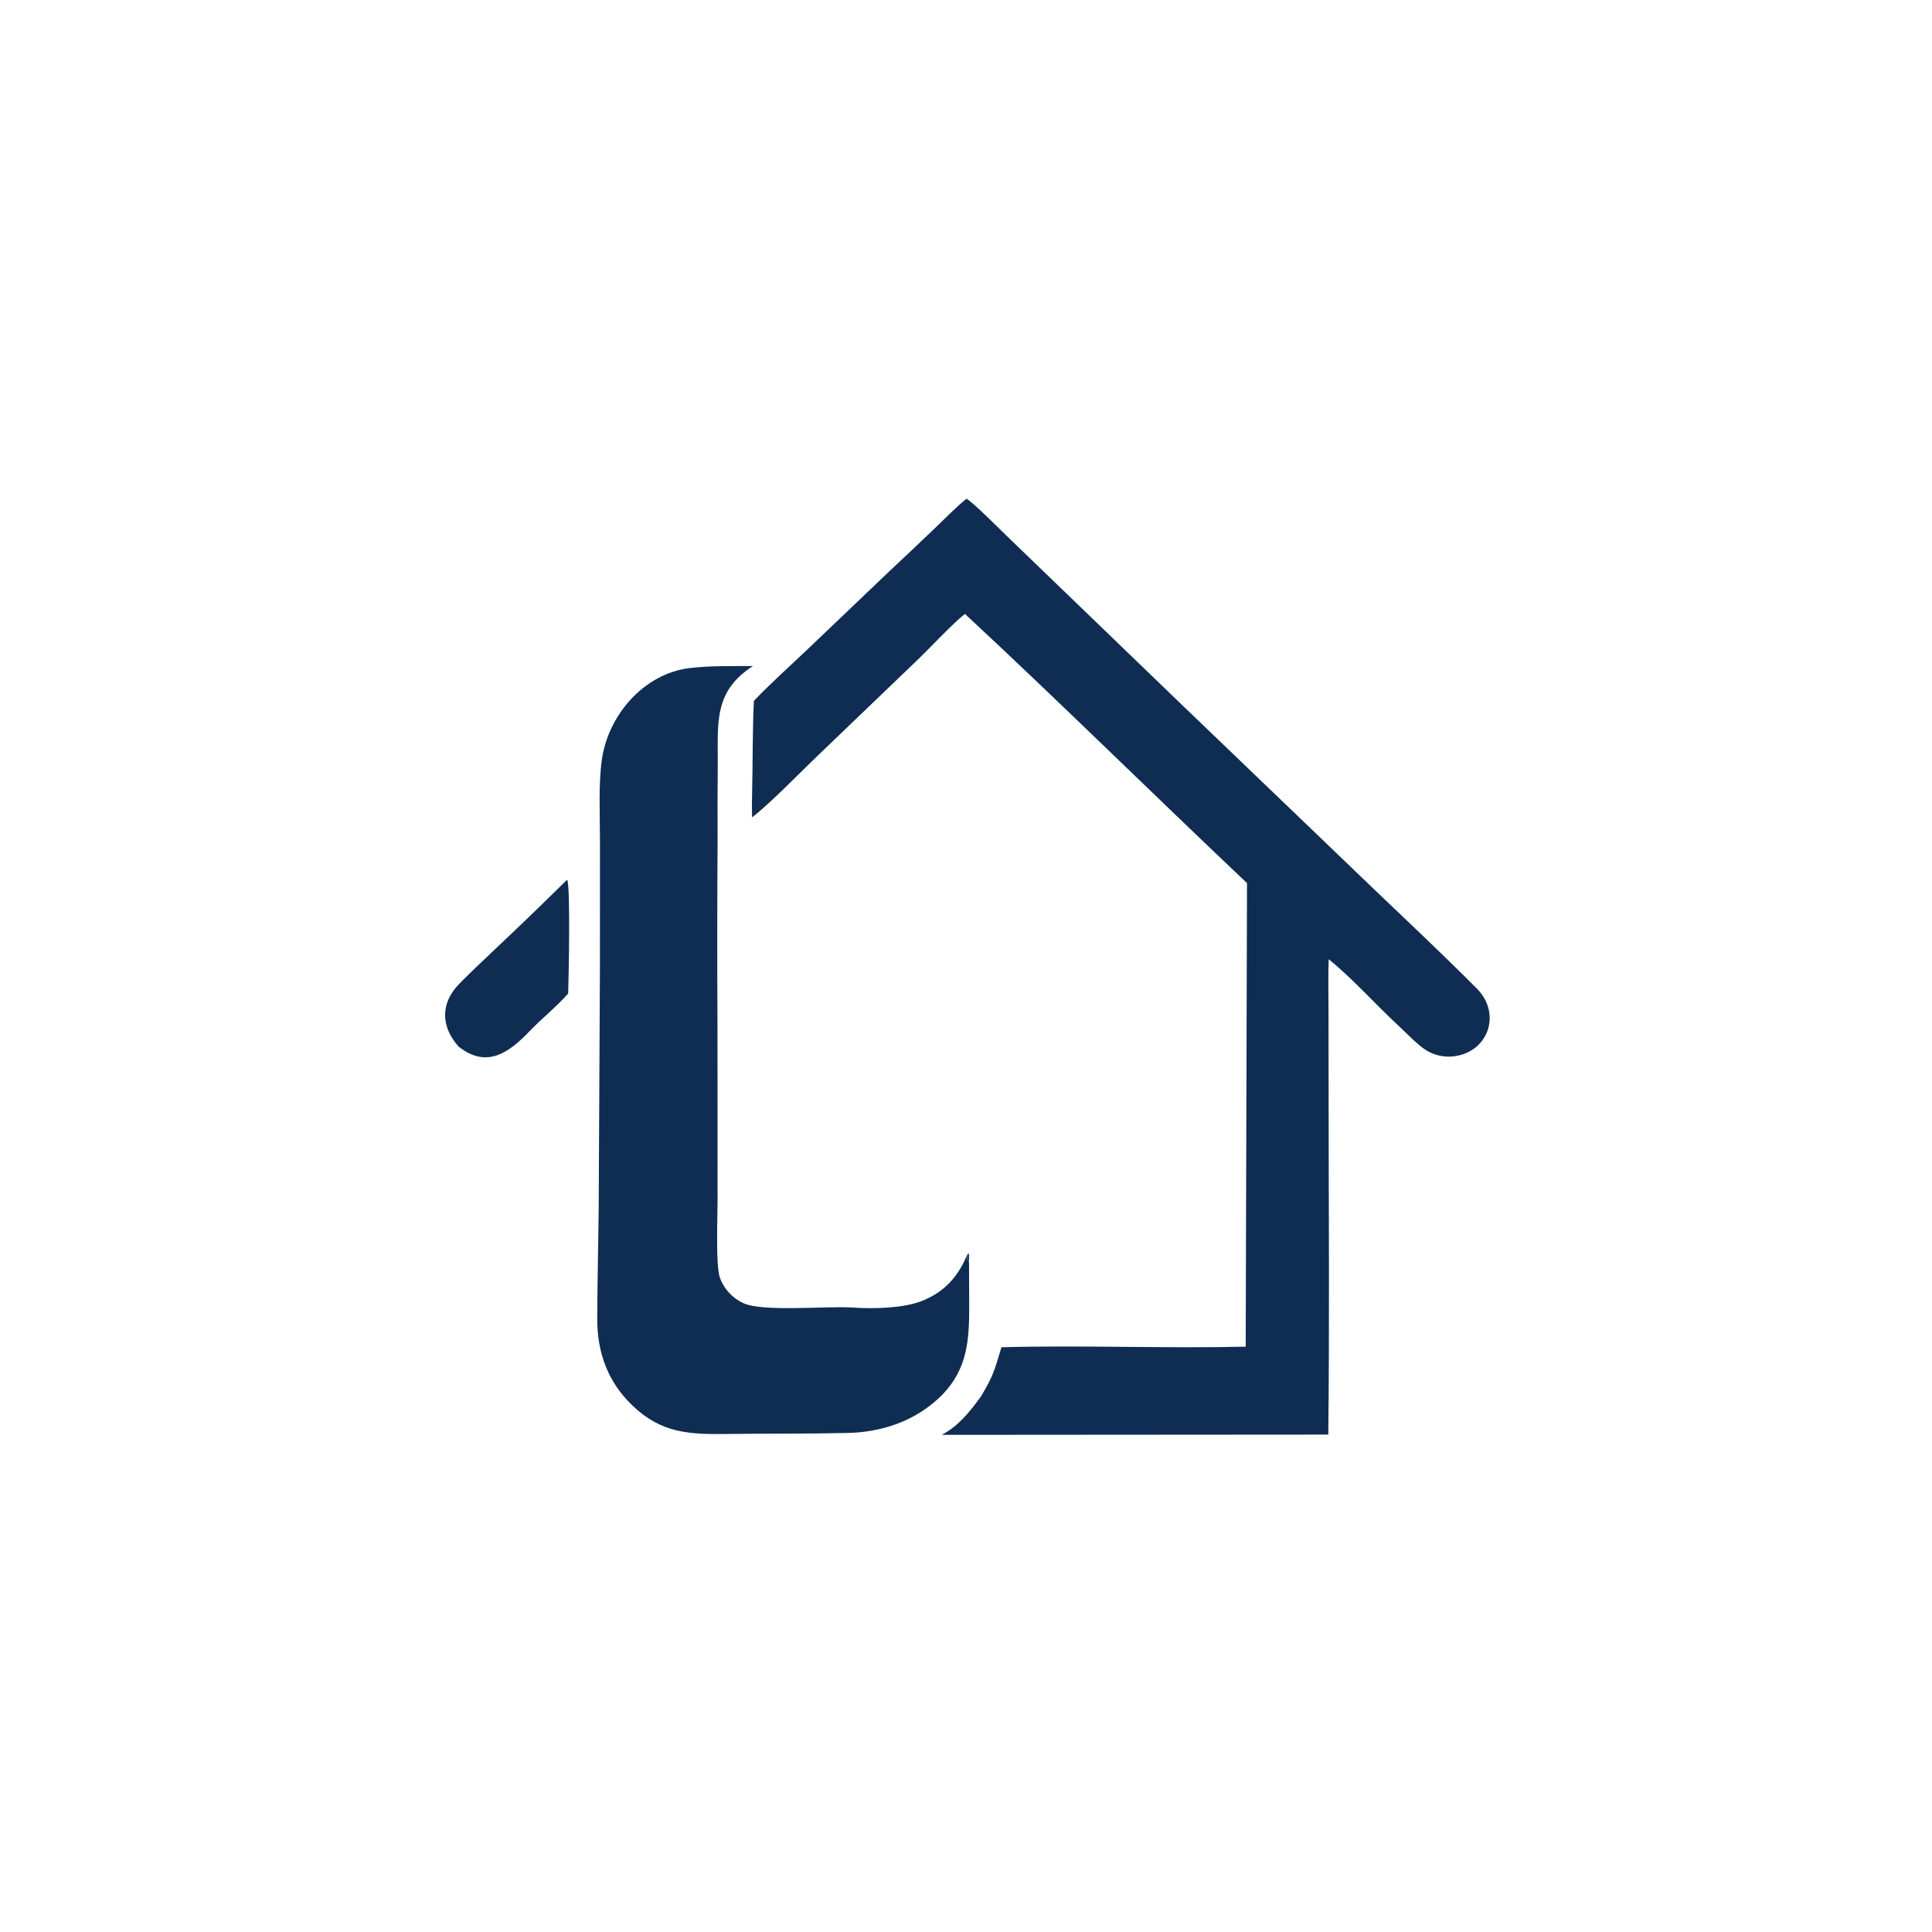
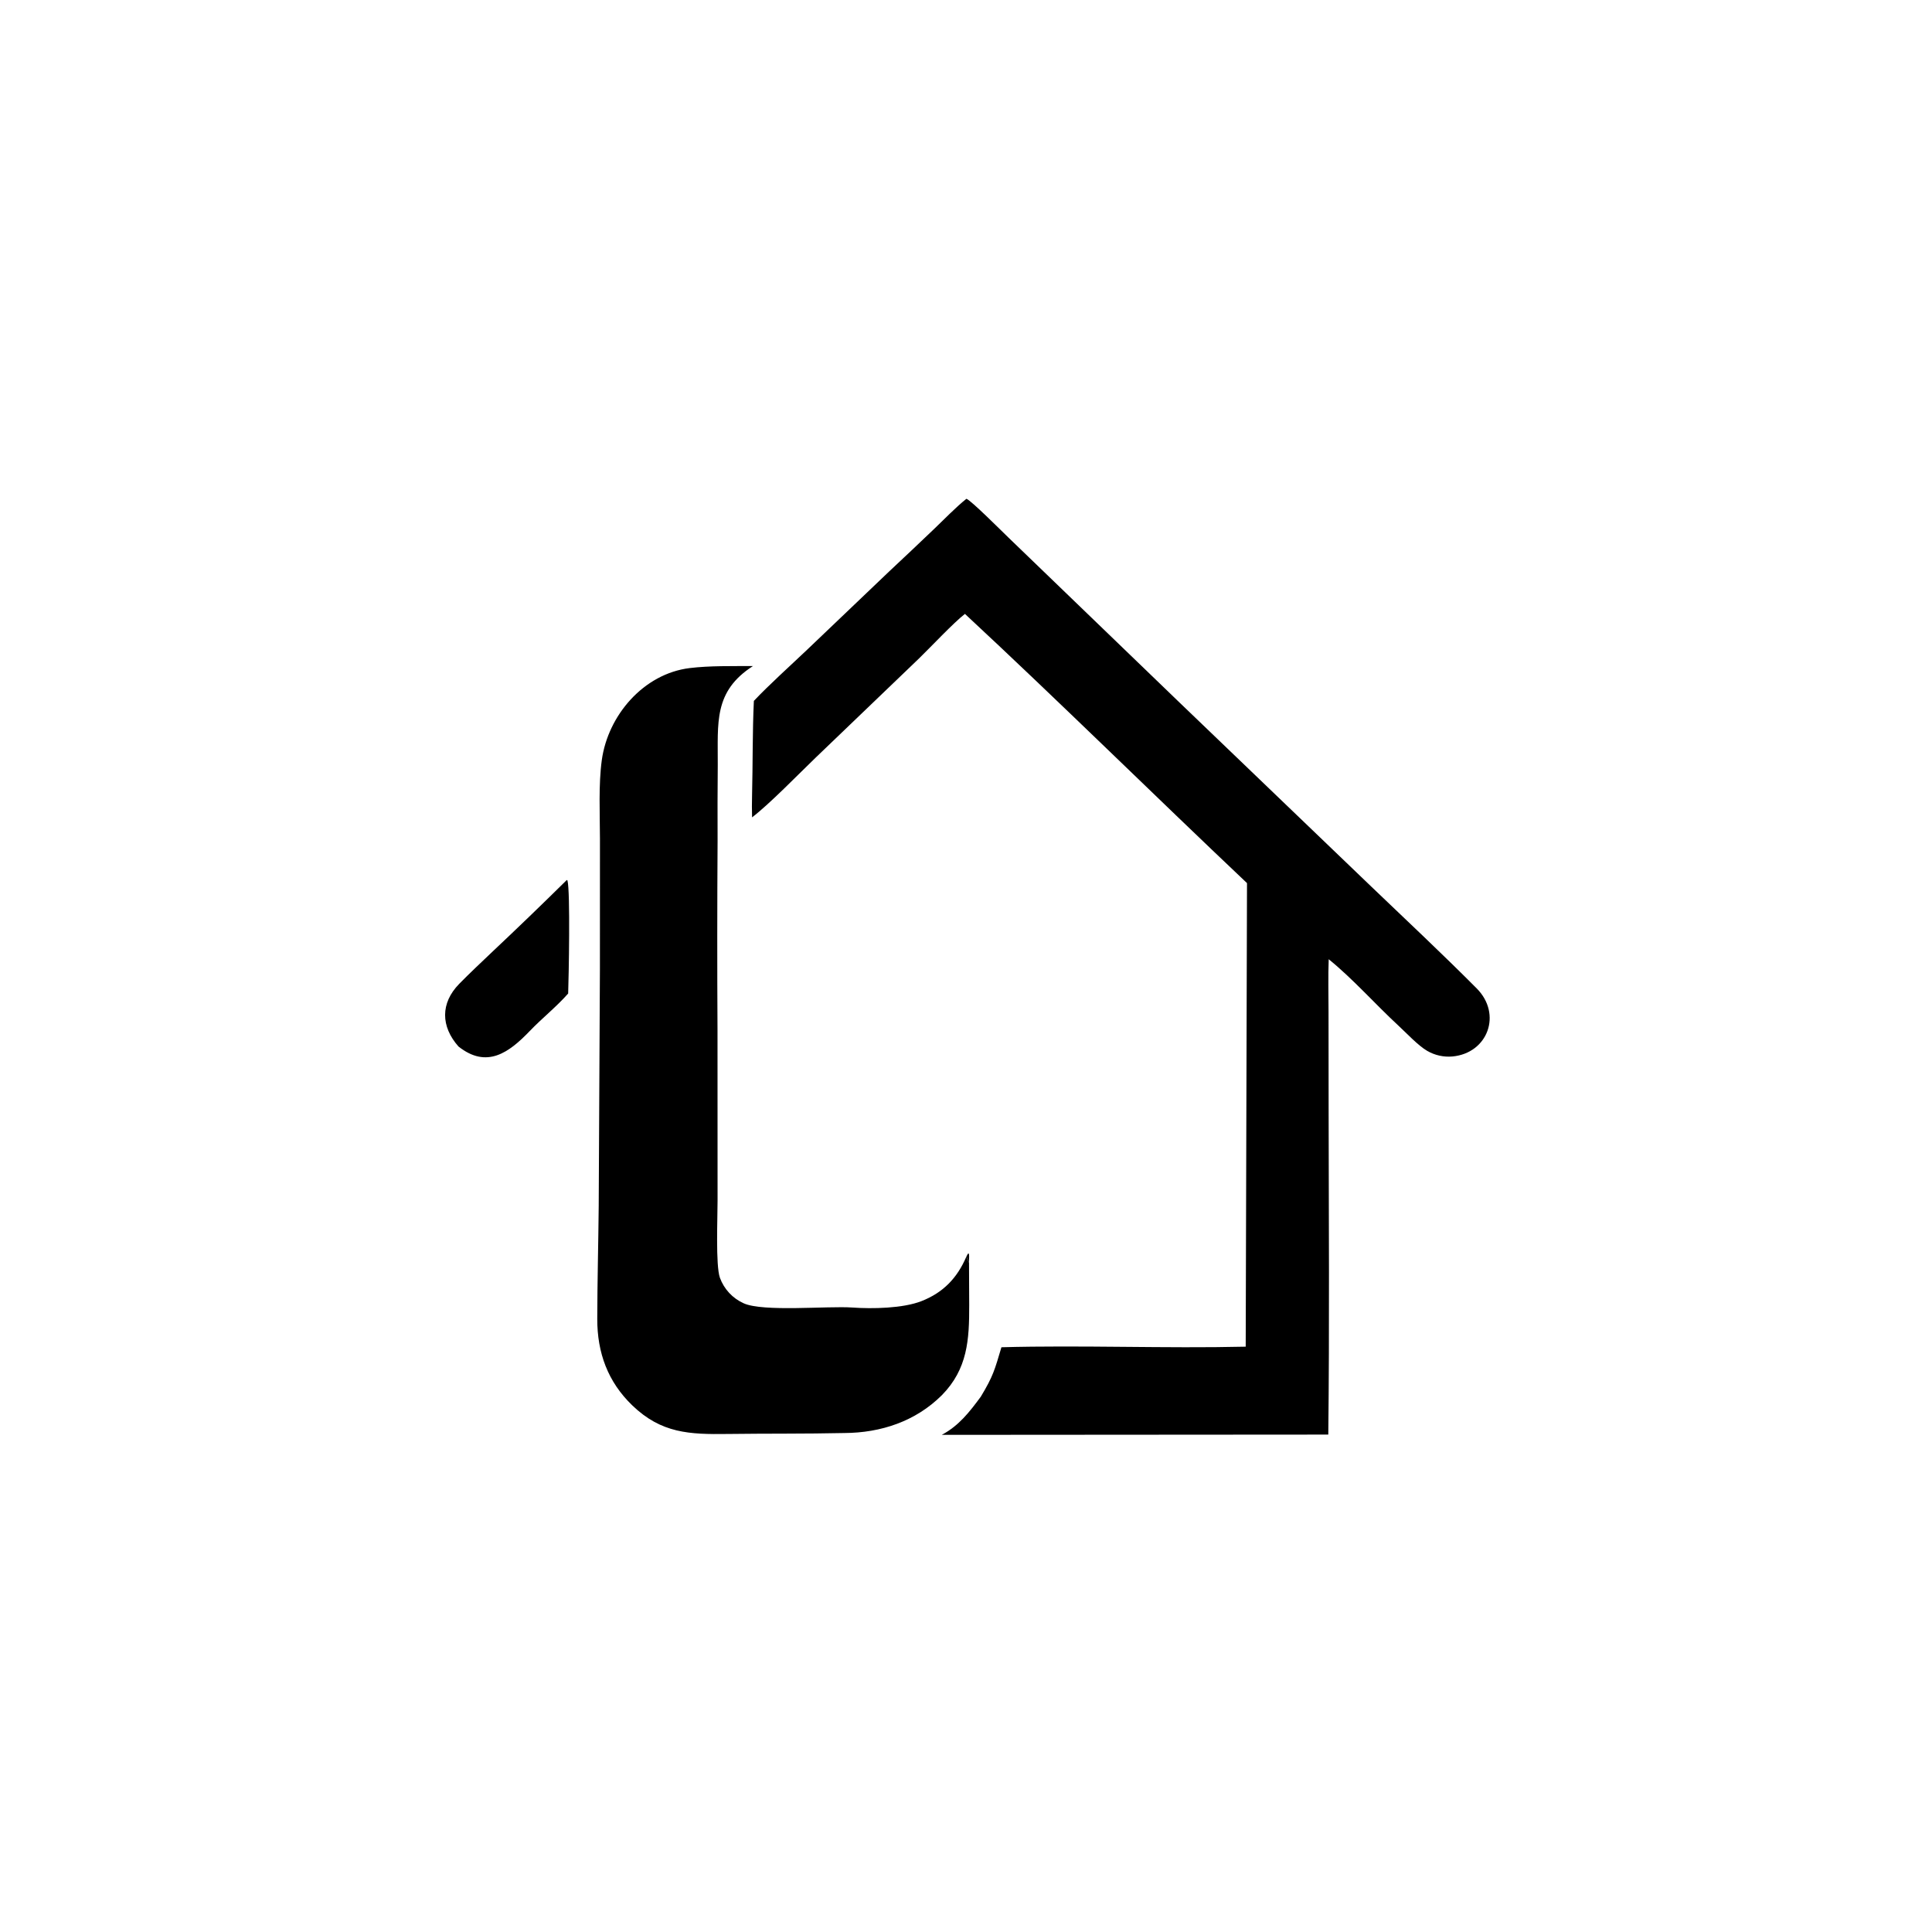
- <svg xmlns="http://www.w3.org/2000/svg" width="1024" height="1024" viewBox="0 0 1024 1024">
-   <path fill="#0F2D52" d="M512.224 264.366C514.577 265.085 531.203 281.769 534.567 284.988L625.26 372.443L726.912 470.008C745.601 487.895 764.426 505.53 782.675 523.873C796.257 537.525 788.577 558.155 769.897 559.948C765.213 560.379 760.511 559.341 756.443 556.98C751.784 554.328 745.268 547.375 741.088 543.51C728.879 532.222 717.111 518.846 704.239 508.409C703.895 517.162 704.144 527.352 704.147 536.191L704.198 588.093C704.286 644.957 704.662 703.577 704.023 760.36L499.134 760.502C508.211 755.688 513.799 748.447 519.827 740.298C526.477 729.258 527.203 726.045 530.78 714.072C573.426 712.917 617.596 714.747 660.248 713.766L660.936 468.062C611.04 420.852 561.608 372.023 511.438 325.378C505.378 330.077 493.278 343 487.11 348.983L432.291 401.585C423.31 410.226 407.883 426.144 398.615 433.212C398.489 429.409 398.51 425.528 398.605 421.723C399.024 405.032 398.782 388.156 399.564 371.489C407.54 363.018 419.179 352.561 427.717 344.44L471.262 302.889C479.275 295.403 487.245 287.87 495.171 280.292C500.236 275.426 506.904 268.592 512.224 264.366Z" />
-   <path fill="#0F2D52" d="M513.588 669.19C513.592 669.291 513.596 669.392 513.6 669.493L513.7 691.669C513.751 710.123 512.863 725.57 499.202 739.486C485.263 753.353 466.895 759.426 447.557 759.532C426.962 759.988 406.185 759.763 385.616 760.036C365.433 760.304 350.528 759.728 335.117 744.878C322.17 732.403 316.528 717.002 316.562 699.039C316.6 679.16 317.141 659.203 317.328 639.299L317.969 513.375L317.987 444.583C317.966 431.265 317.183 415.883 318.964 402.89C322.22 379.145 341.121 357.087 365.553 354.093C376.158 352.794 388.21 353.087 399.076 353.027C378.125 366.494 380.551 383.086 380.427 405.468C380.306 418.817 380.277 432.166 380.337 445.515C380.121 479.075 380.106 512.636 380.294 546.196L380.327 636.393C380.356 644.824 379.238 670.689 381.563 677.237C383.762 683.265 388.307 688.147 394.163 690.772C404.45 695.449 438.853 692.102 451.751 693.018C462.294 693.766 478.542 693.493 488.407 689.623C499.871 685.126 507.315 677.443 512.155 666.114C512.749 667.244 513.084 668.013 513.588 669.19Z" />
-   <path fill="#0F2D52" d="M300.433 466.395L300.785 466.739C302.312 472.592 301.454 518.104 301.14 526.585C294.779 533.789 287.376 539.587 280.806 546.435C269.756 557.952 258.02 566.579 242.994 554.659C233.615 544.054 233.359 531.712 243.403 521.458C249.128 515.613 255.066 510.075 260.988 504.426C274.29 491.909 287.439 479.231 300.433 466.395Z" />
-   <path fill="#263E54" fill-opacity="0.976" d="M512.155 666.114C514.105 661.742 513.62 666.686 513.597 668.56L513.588 669.19C513.084 668.013 512.749 667.244 512.155 666.114Z" />
+ <svg xmlns="http://www.w3.org/2000/svg" viewBox="0 0 1024 1024" preserveAspectRatio="xMidYMid meet">
+   <path fill="currentColor" d="M512.224 264.366C514.577 265.085 531.203 281.769 534.567 284.988L625.26 372.443L726.912 470.008C745.601 487.895 764.426 505.53 782.675 523.873C796.257 537.525 788.577 558.155 769.897 559.948C765.213 560.379 760.511 559.341 756.443 556.98C751.784 554.328 745.268 547.375 741.088 543.51C728.879 532.222 717.111 518.846 704.239 508.409C703.895 517.162 704.144 527.352 704.147 536.191L704.198 588.093C704.286 644.957 704.662 703.577 704.023 760.36L499.134 760.502C508.211 755.688 513.799 748.447 519.827 740.298C526.477 729.258 527.203 726.045 530.78 714.072C573.426 712.917 617.596 714.747 660.248 713.766L660.936 468.062C611.04 420.852 561.608 372.023 511.438 325.378C505.378 330.077 493.278 343 487.11 348.983L432.291 401.585C423.31 410.226 407.883 426.144 398.615 433.212C398.489 429.409 398.51 425.528 398.605 421.723C399.024 405.032 398.782 388.156 399.564 371.489C407.54 363.018 419.179 352.561 427.717 344.44L471.262 302.889C479.275 295.403 487.245 287.87 495.171 280.292C500.236 275.426 506.904 268.592 512.224 264.366Z" />
+   <path fill="currentColor" d="M513.588 669.19C513.592 669.291 513.596 669.392 513.6 669.493L513.7 691.669C513.751 710.123 512.863 725.57 499.202 739.486C485.263 753.353 466.895 759.426 447.557 759.532C426.962 759.988 406.185 759.763 385.616 760.036C365.433 760.304 350.528 759.728 335.117 744.878C322.17 732.403 316.528 717.002 316.562 699.039C316.6 679.16 317.141 659.203 317.328 639.299L317.969 513.375L317.987 444.583C317.966 431.265 317.183 415.883 318.964 402.89C322.22 379.145 341.121 357.087 365.553 354.093C376.158 352.794 388.21 353.087 399.076 353.027C378.125 366.494 380.551 383.086 380.427 405.468C380.306 418.817 380.277 432.166 380.337 445.515C380.121 479.075 380.106 512.636 380.294 546.196L380.327 636.393C380.356 644.824 379.238 670.689 381.563 677.237C383.762 683.265 388.307 688.147 394.163 690.772C404.45 695.449 438.853 692.102 451.751 693.018C462.294 693.766 478.542 693.493 488.407 689.623C499.871 685.126 507.315 677.443 512.155 666.114C512.749 667.244 513.084 668.013 513.588 669.19Z" />
+   <path fill="currentColor" d="M300.433 466.395L300.785 466.739C302.312 472.592 301.454 518.104 301.14 526.585C294.779 533.789 287.376 539.587 280.806 546.435C269.756 557.952 258.02 566.579 242.994 554.659C233.615 544.054 233.359 531.712 243.403 521.458C249.128 515.613 255.066 510.075 260.988 504.426C274.29 491.909 287.439 479.231 300.433 466.395Z" />
+   <path fill="currentColor" fill-opacity="0.976" d="M512.155 666.114C514.105 661.742 513.62 666.686 513.597 668.56L513.588 669.19C513.084 668.013 512.749 667.244 512.155 666.114Z" />
</svg>
